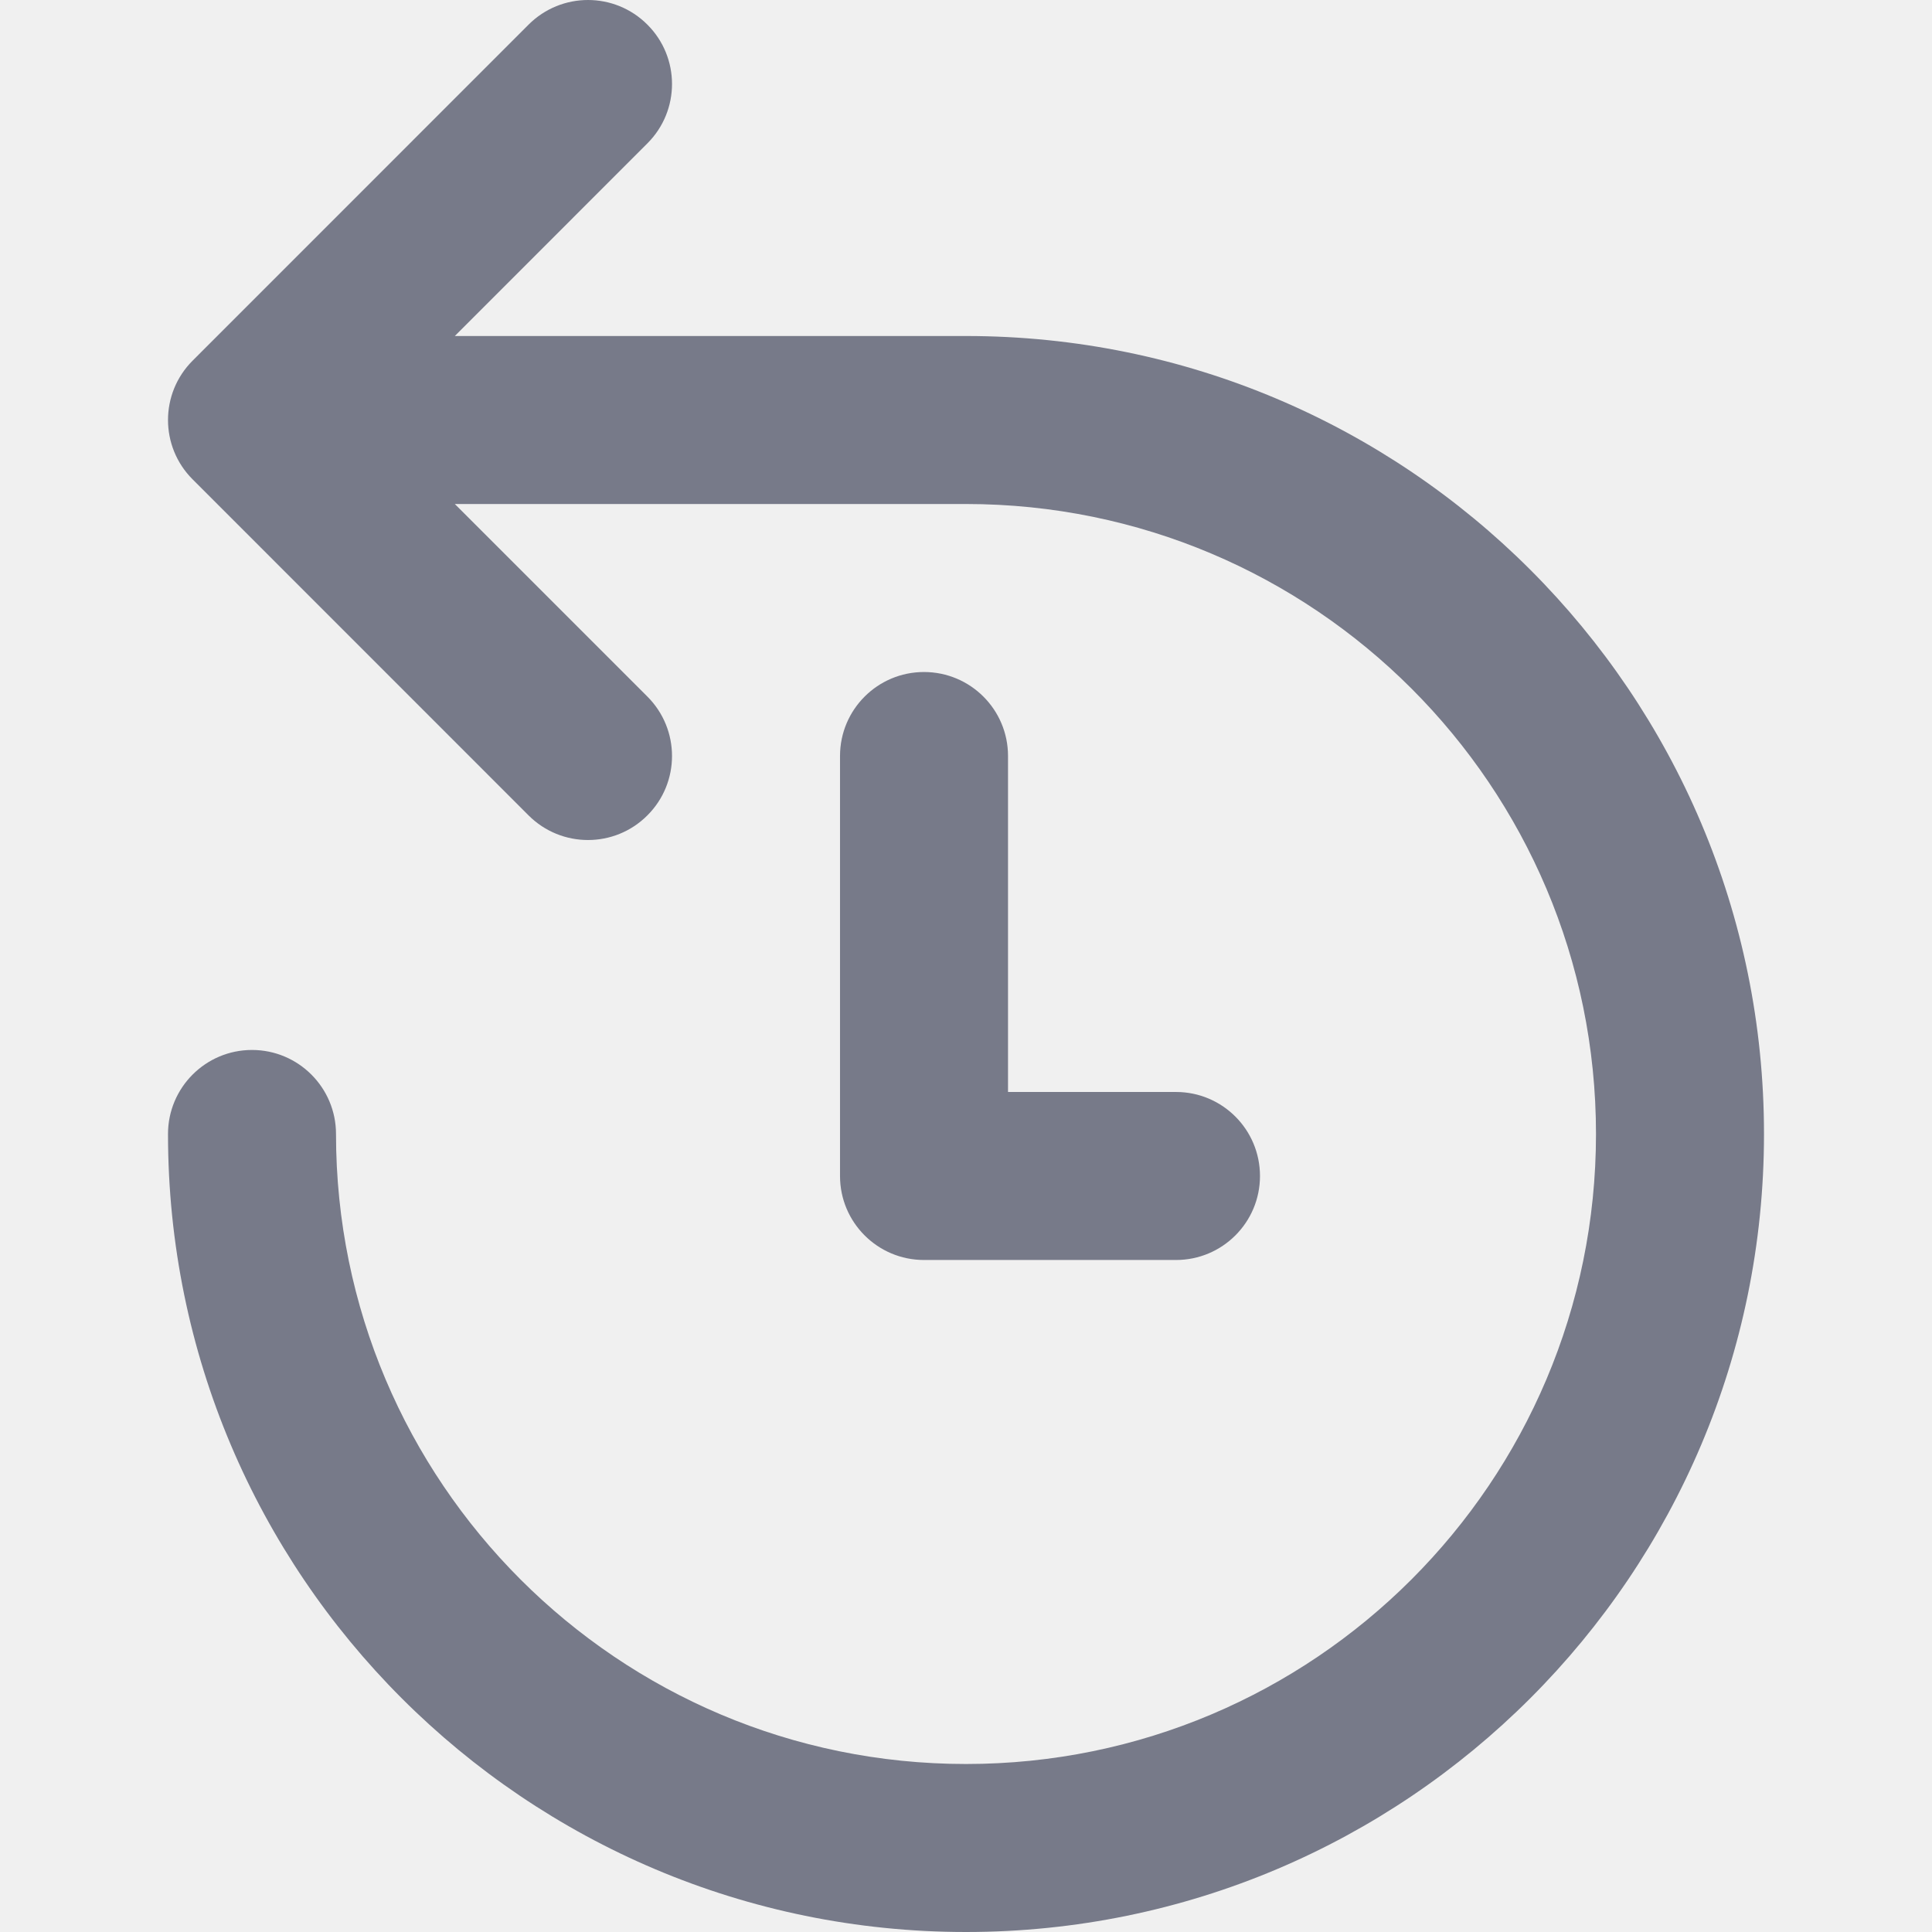
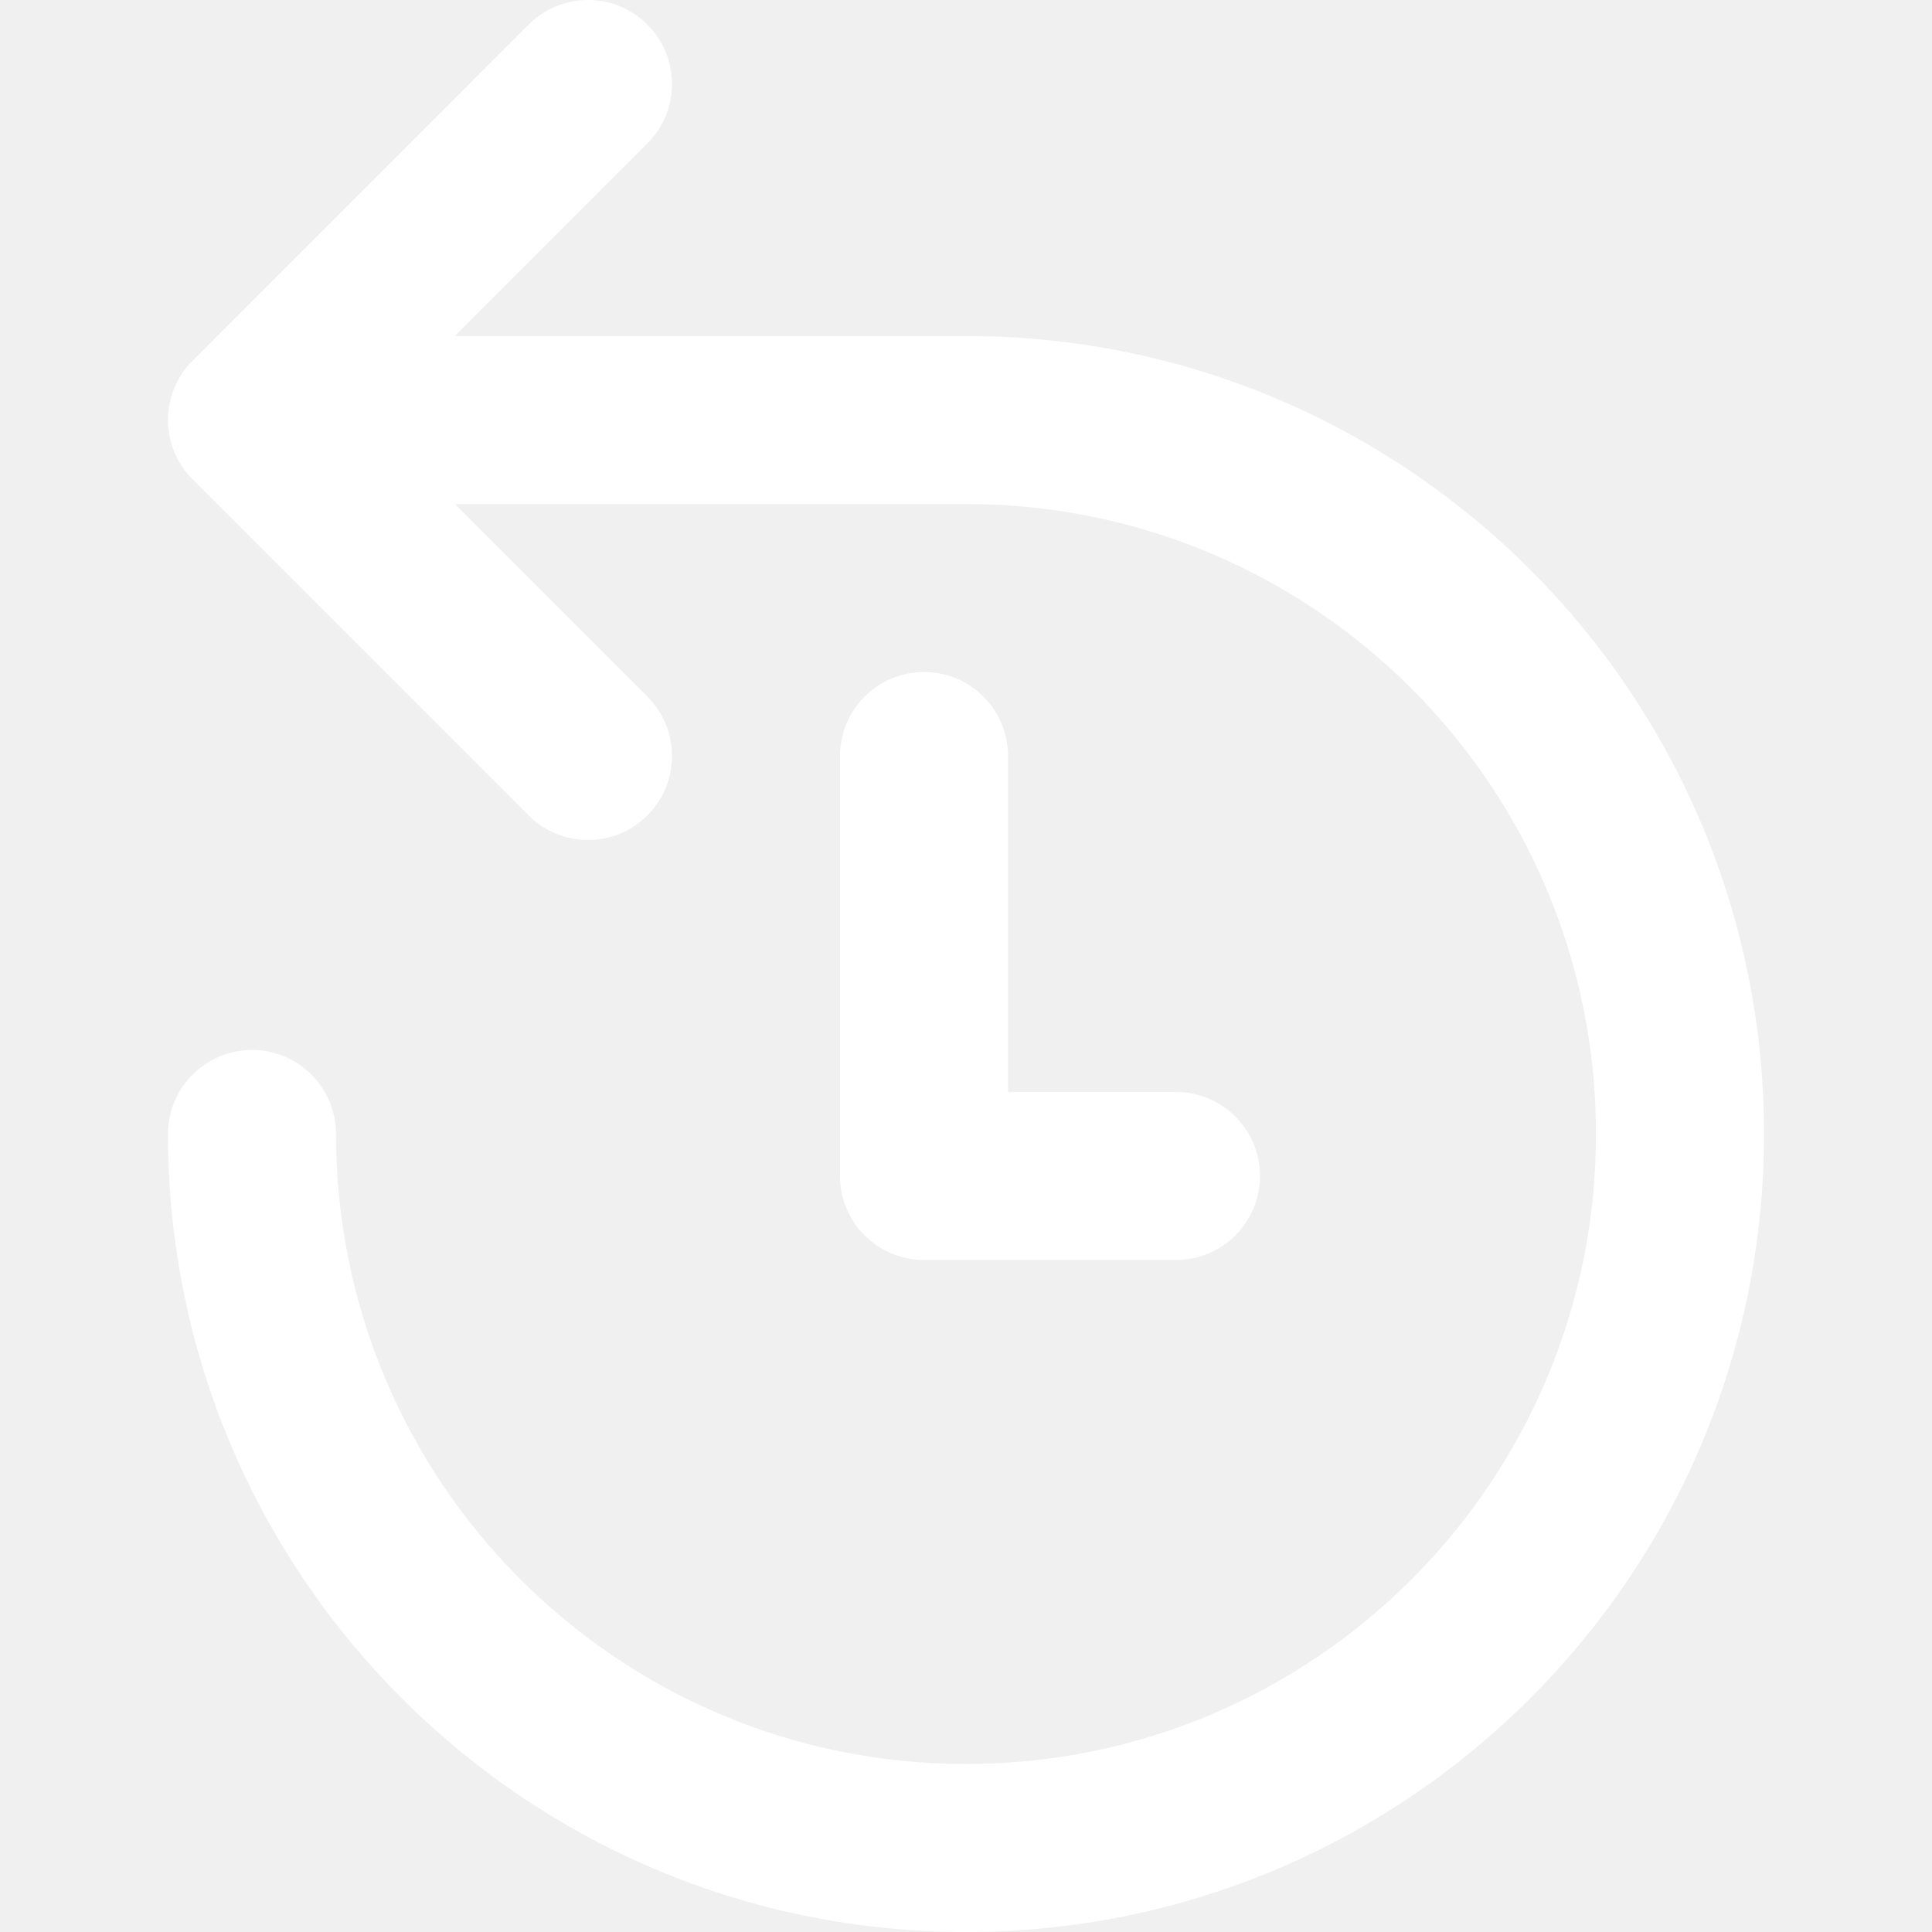
<svg xmlns="http://www.w3.org/2000/svg" width="24" height="24" viewBox="0 0 24 24" fill="none">
  <g clip-path="url(#clip0_98_141)">
-     <path fill-rule="evenodd" clip-rule="evenodd" d="M5.65 6.261L8.042 8.653C8.45 9.061 8.45 9.722 8.042 10.129C7.635 10.537 6.974 10.537 6.566 10.129L2.393 5.955C1.985 5.548 1.985 4.887 2.393 4.48L6.566 0.306C6.974 -0.102 7.635 -0.102 8.042 0.306C8.45 0.713 8.45 1.374 8.042 1.781L5.65 4.174H12C17.475 4.174 21.913 8.612 21.913 14.087C21.913 19.562 17.475 24 12 24C6.525 24 2.087 19.562 2.087 14.087C2.087 13.511 2.554 13.043 3.13 13.043C3.707 13.043 4.174 13.511 4.174 14.087C4.174 18.409 7.678 21.913 12 21.913C16.322 21.913 19.826 18.409 19.826 14.087C19.826 9.765 16.322 6.261 12 6.261H5.65ZM12.522 9.391V13.565H14.609C15.185 13.565 15.652 14.032 15.652 14.609C15.652 15.185 15.185 15.652 14.609 15.652H11.478C10.902 15.652 10.435 15.185 10.435 14.609V9.391C10.435 8.815 10.902 8.348 11.478 8.348C12.055 8.348 12.522 8.815 12.522 9.391Z" fill="#777A89" />
+     <path fill-rule="evenodd" clip-rule="evenodd" d="M5.65 6.261L8.042 8.653C8.45 9.061 8.45 9.722 8.042 10.129C7.635 10.537 6.974 10.537 6.566 10.129L2.393 5.955C1.985 5.548 1.985 4.887 2.393 4.48L6.566 0.306C6.974 -0.102 7.635 -0.102 8.042 0.306C8.45 0.713 8.45 1.374 8.042 1.781L5.65 4.174H12C17.475 4.174 21.913 8.612 21.913 14.087C21.913 19.562 17.475 24 12 24C6.525 24 2.087 19.562 2.087 14.087C2.087 13.511 2.554 13.043 3.13 13.043C3.707 13.043 4.174 13.511 4.174 14.087C4.174 18.409 7.678 21.913 12 21.913C16.322 21.913 19.826 18.409 19.826 14.087C19.826 9.765 16.322 6.261 12 6.261H5.65ZM12.522 9.391V13.565H14.609C15.185 13.565 15.652 14.032 15.652 14.609C15.652 15.185 15.185 15.652 14.609 15.652H11.478C10.902 15.652 10.435 15.185 10.435 14.609V9.391C10.435 8.815 10.902 8.348 11.478 8.348C12.055 8.348 12.522 8.815 12.522 9.391Z" fill="white" />
  </g>
  <defs>
    <clipPath id="clip0_98_141">
      <rect width="24" height="24" fill="white" />
    </clipPath>
  </defs>
</svg>
